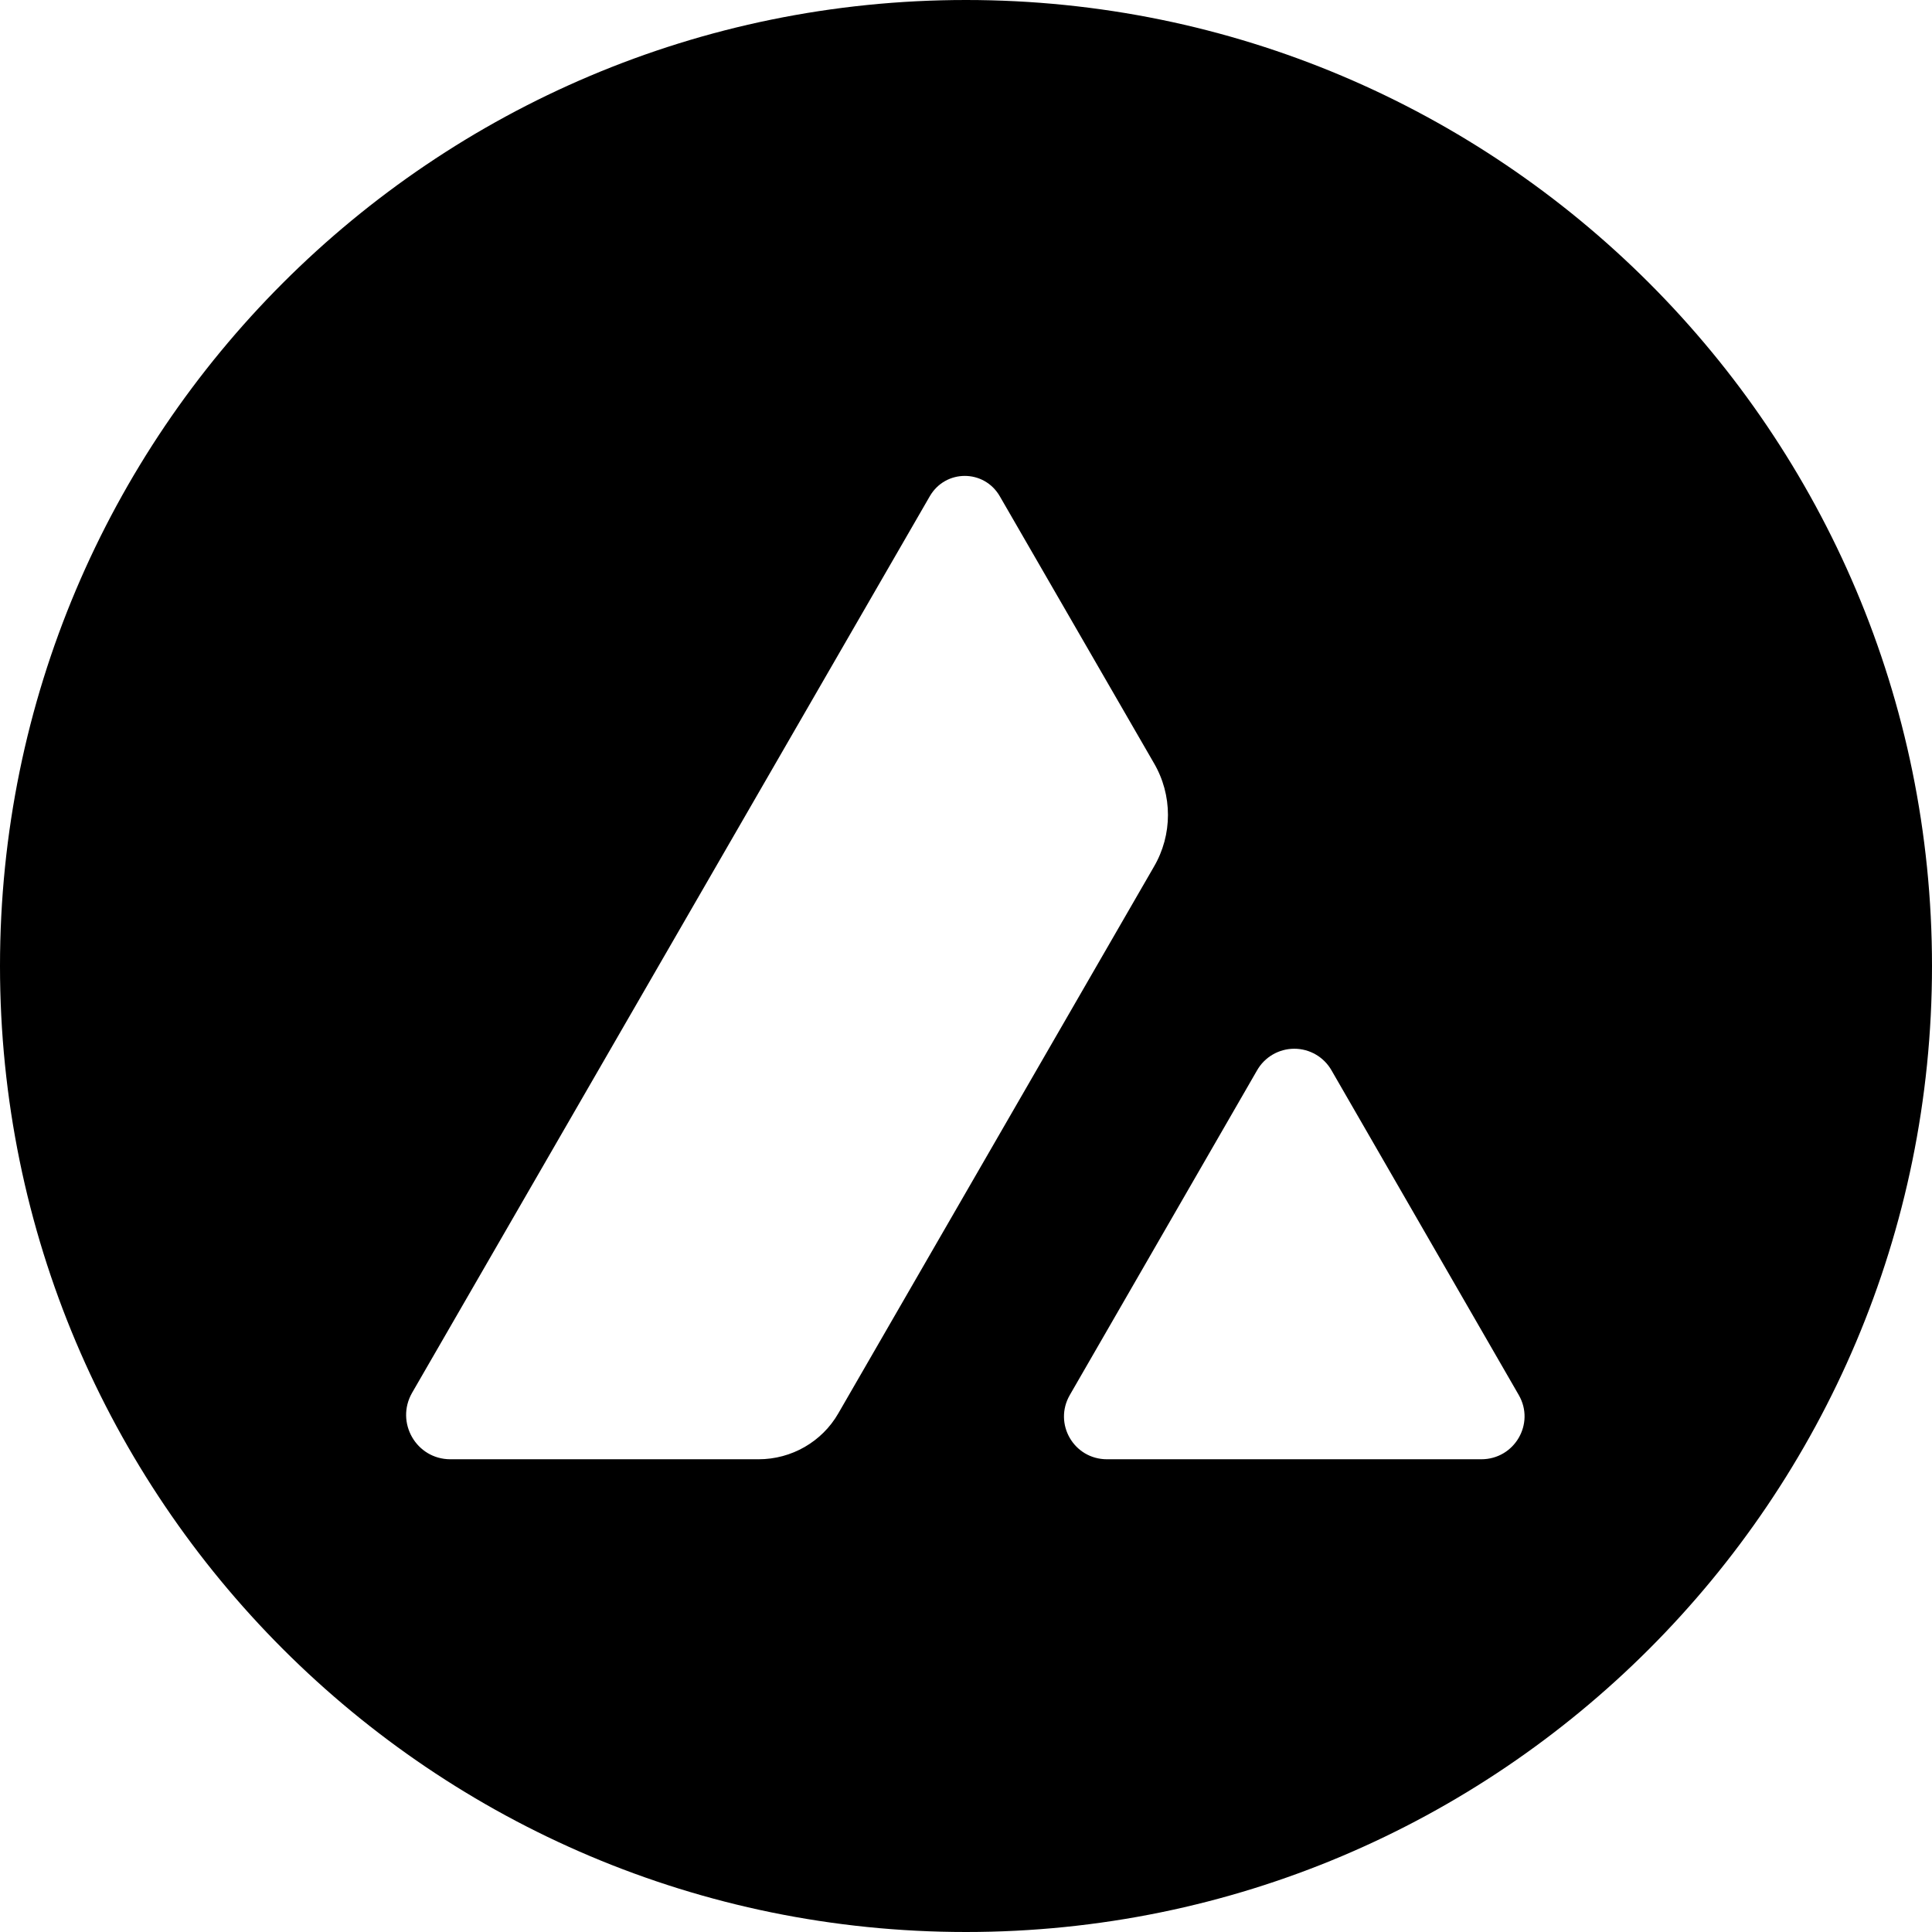
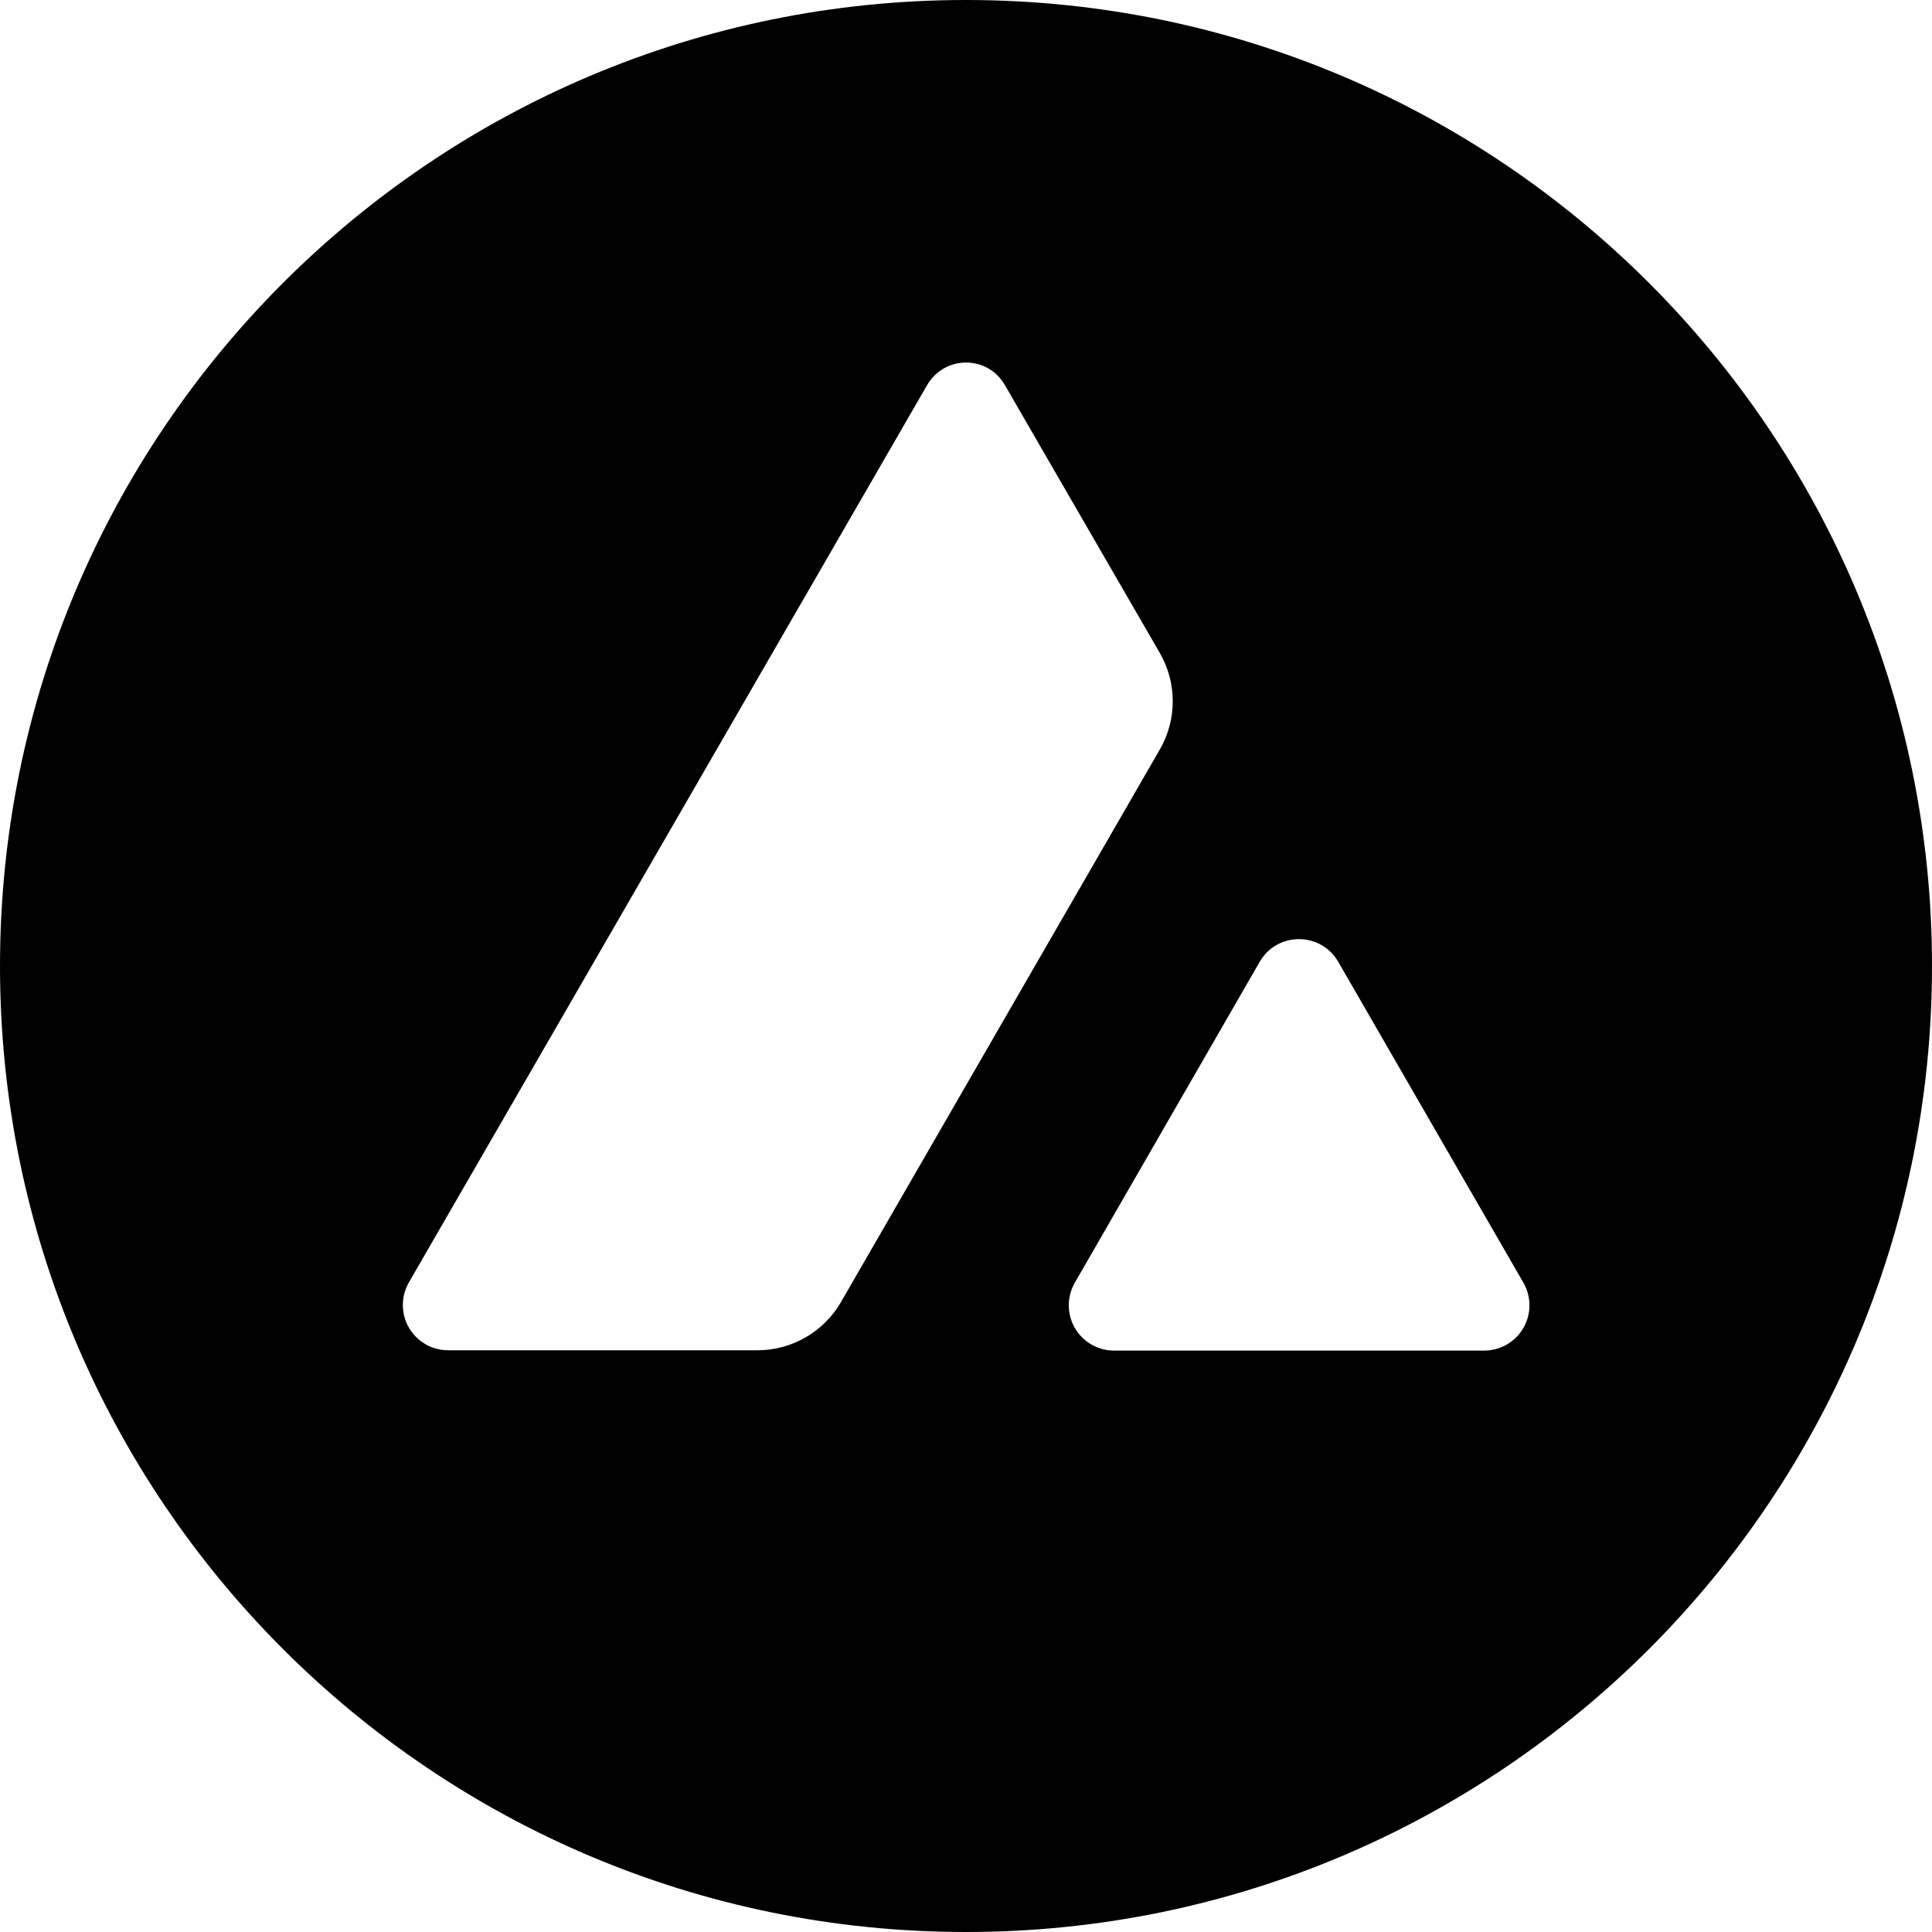
<svg xmlns="http://www.w3.org/2000/svg" fill="currentColor" viewBox="0 0 64 64">
-   <path fill-rule="evenodd" d="M32 0a32 32 0 1 1 0 64 32 32 0 0 1 0-64m4.67 48.34h12.4c1.1 0 1.79-1.18 1.24-2.13l-6.2-10.75a1.42 1.42 0 0 0-2.47 0l-6.2 10.75c-.55.95.13 2.13 1.23 2.13m1.55-23.07-5.1-8.83c-.52-.9-1.8-.9-2.32 0l-17.15 29.7c-.56.98.14 2.2 1.27 2.2h10.21c1.09 0 2.1-.58 2.64-1.52l10.45-18.1a3.4 3.4 0 0 0 0-3.45" />
+   <path d="M32 0c17.67 0 32 14.33 32 32S49.67 64 32 64 0 49.67 0 32 14.33 0 32 0m12.33 31.86c-.58-1-2.02-1-2.6 0L35.6 42.5a1.5 1.5 0 0 0 1.3 2.24h12.27a1.5 1.5 0 0 0 1.3-2.24zm-11.04-19.1c-.57-1-2-1-2.58 0L13.54 42.49a1.5 1.5 0 0 0 1.3 2.24h10.25a3.2 3.2 0 0 0 2.77-1.6l10.56-18.3a3.2 3.2 0 0 0 0-3.2z" />
</svg>
